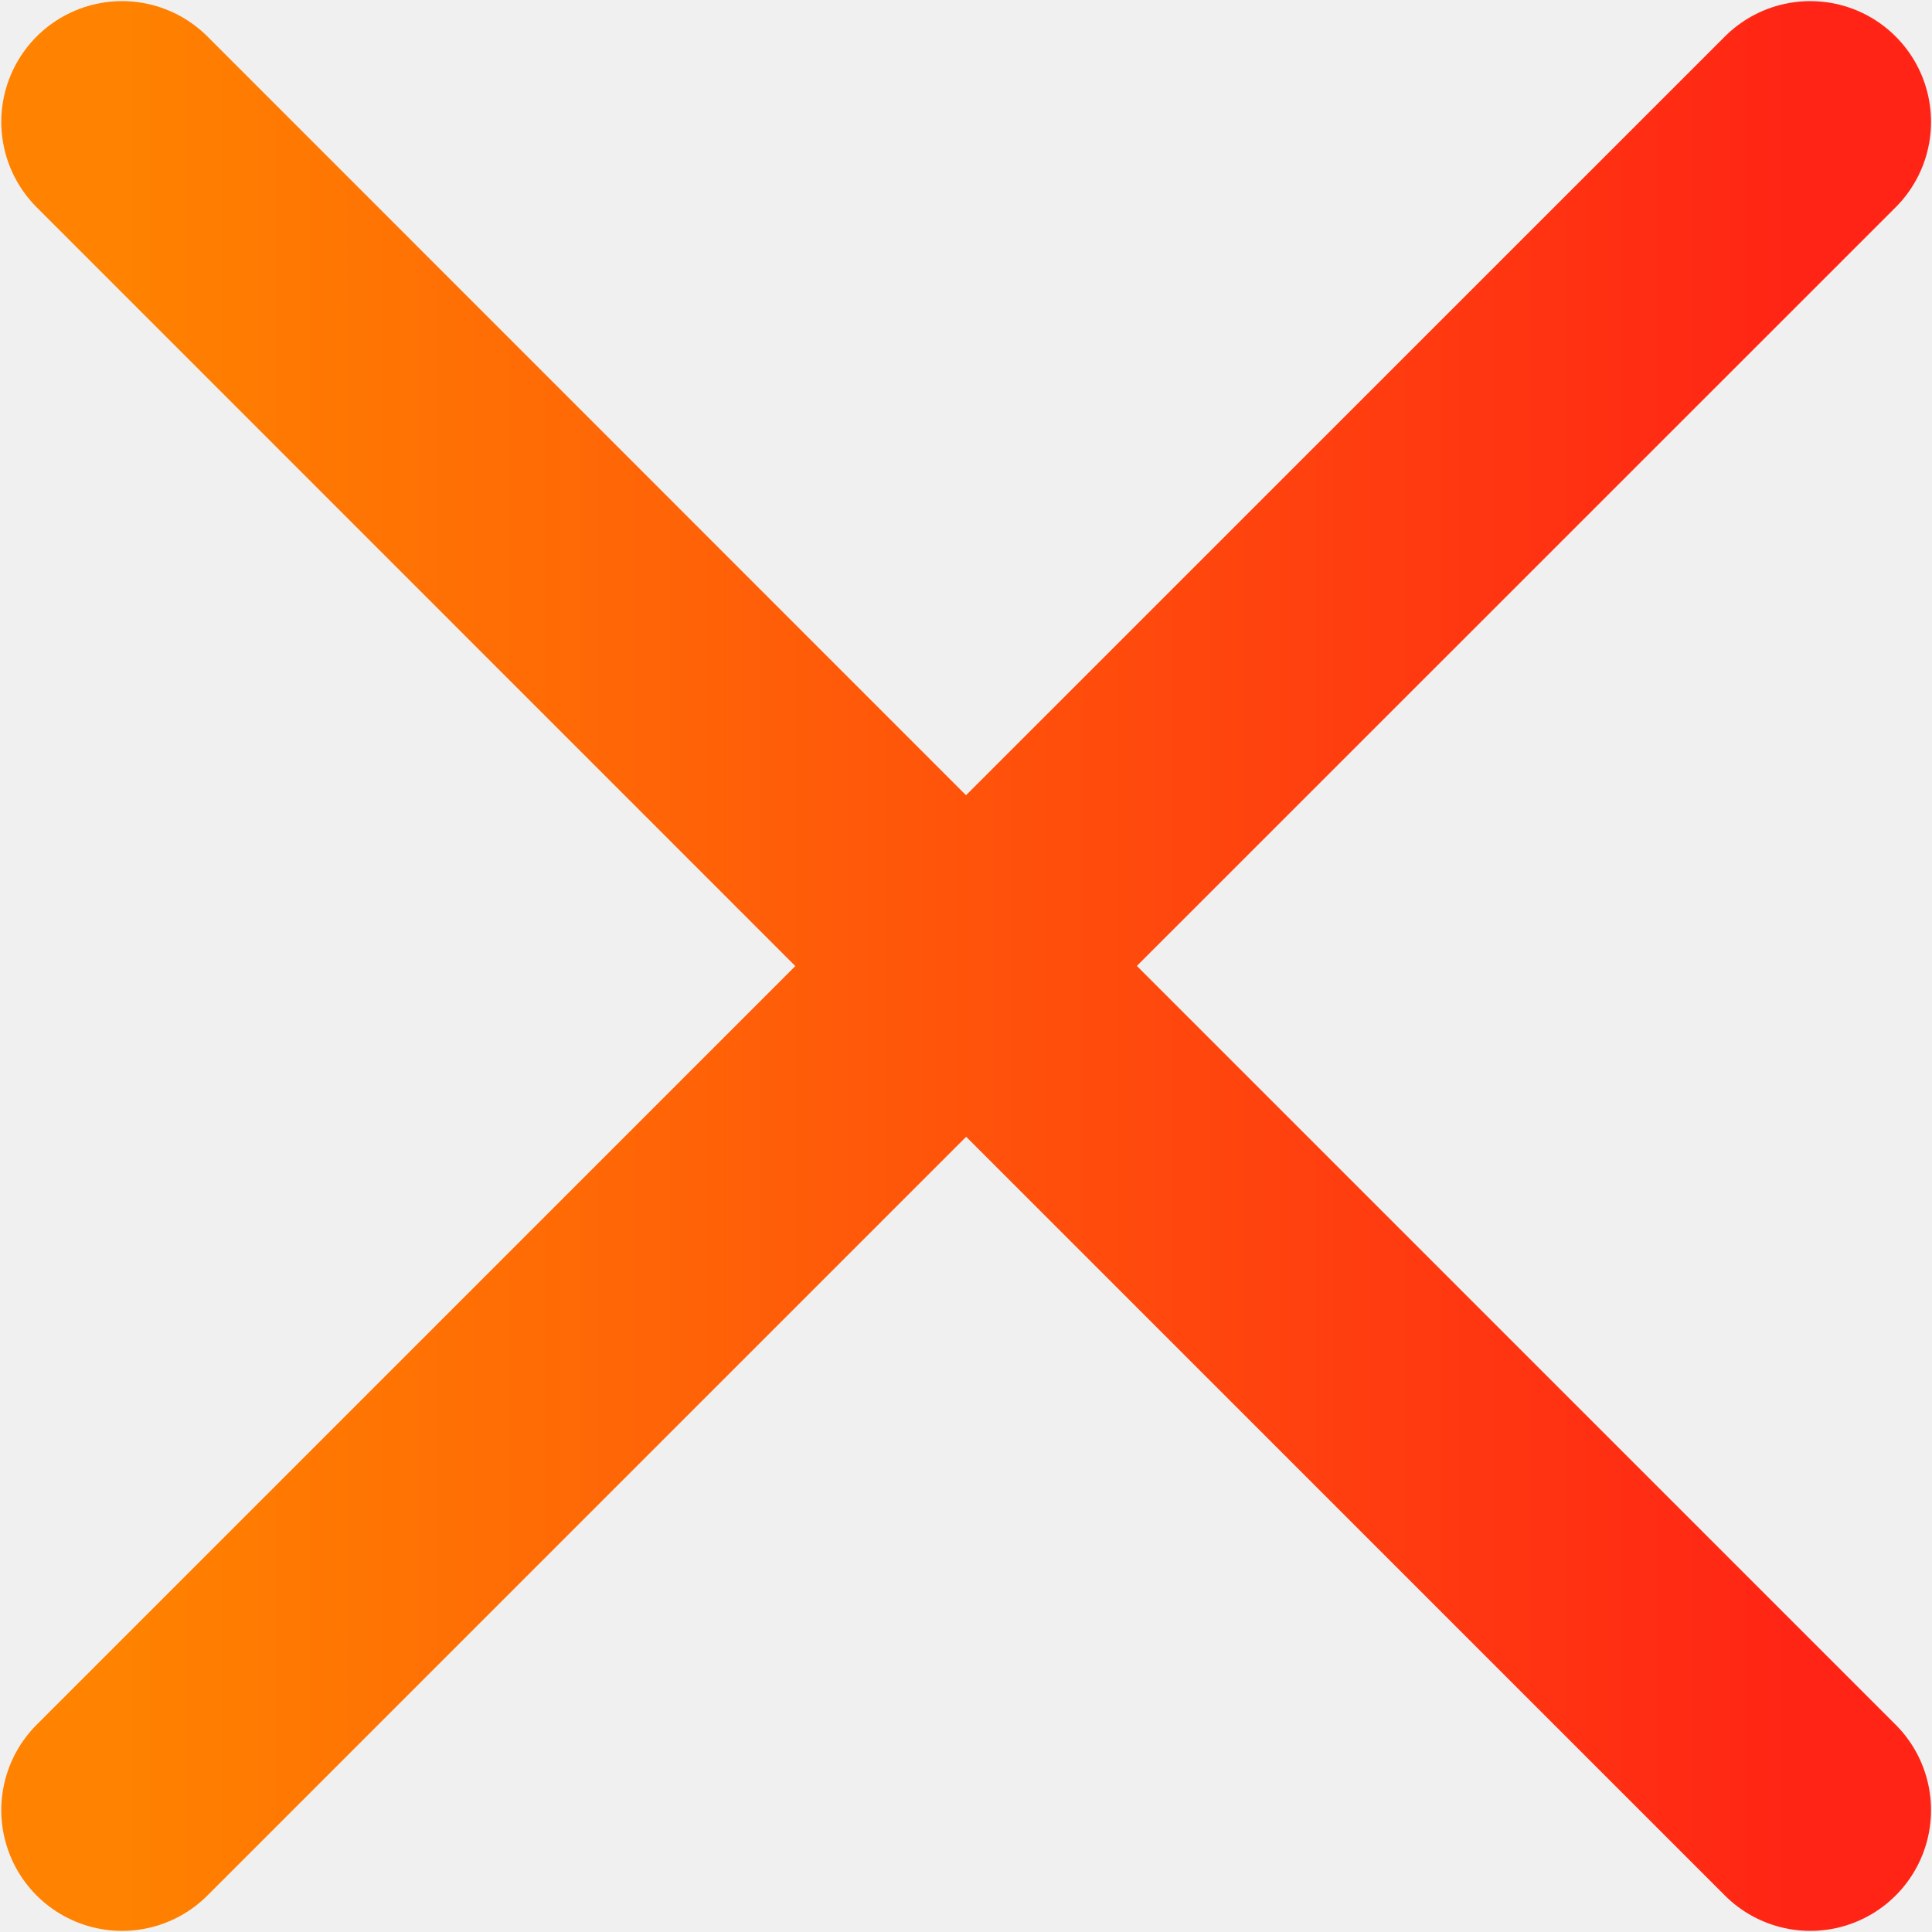
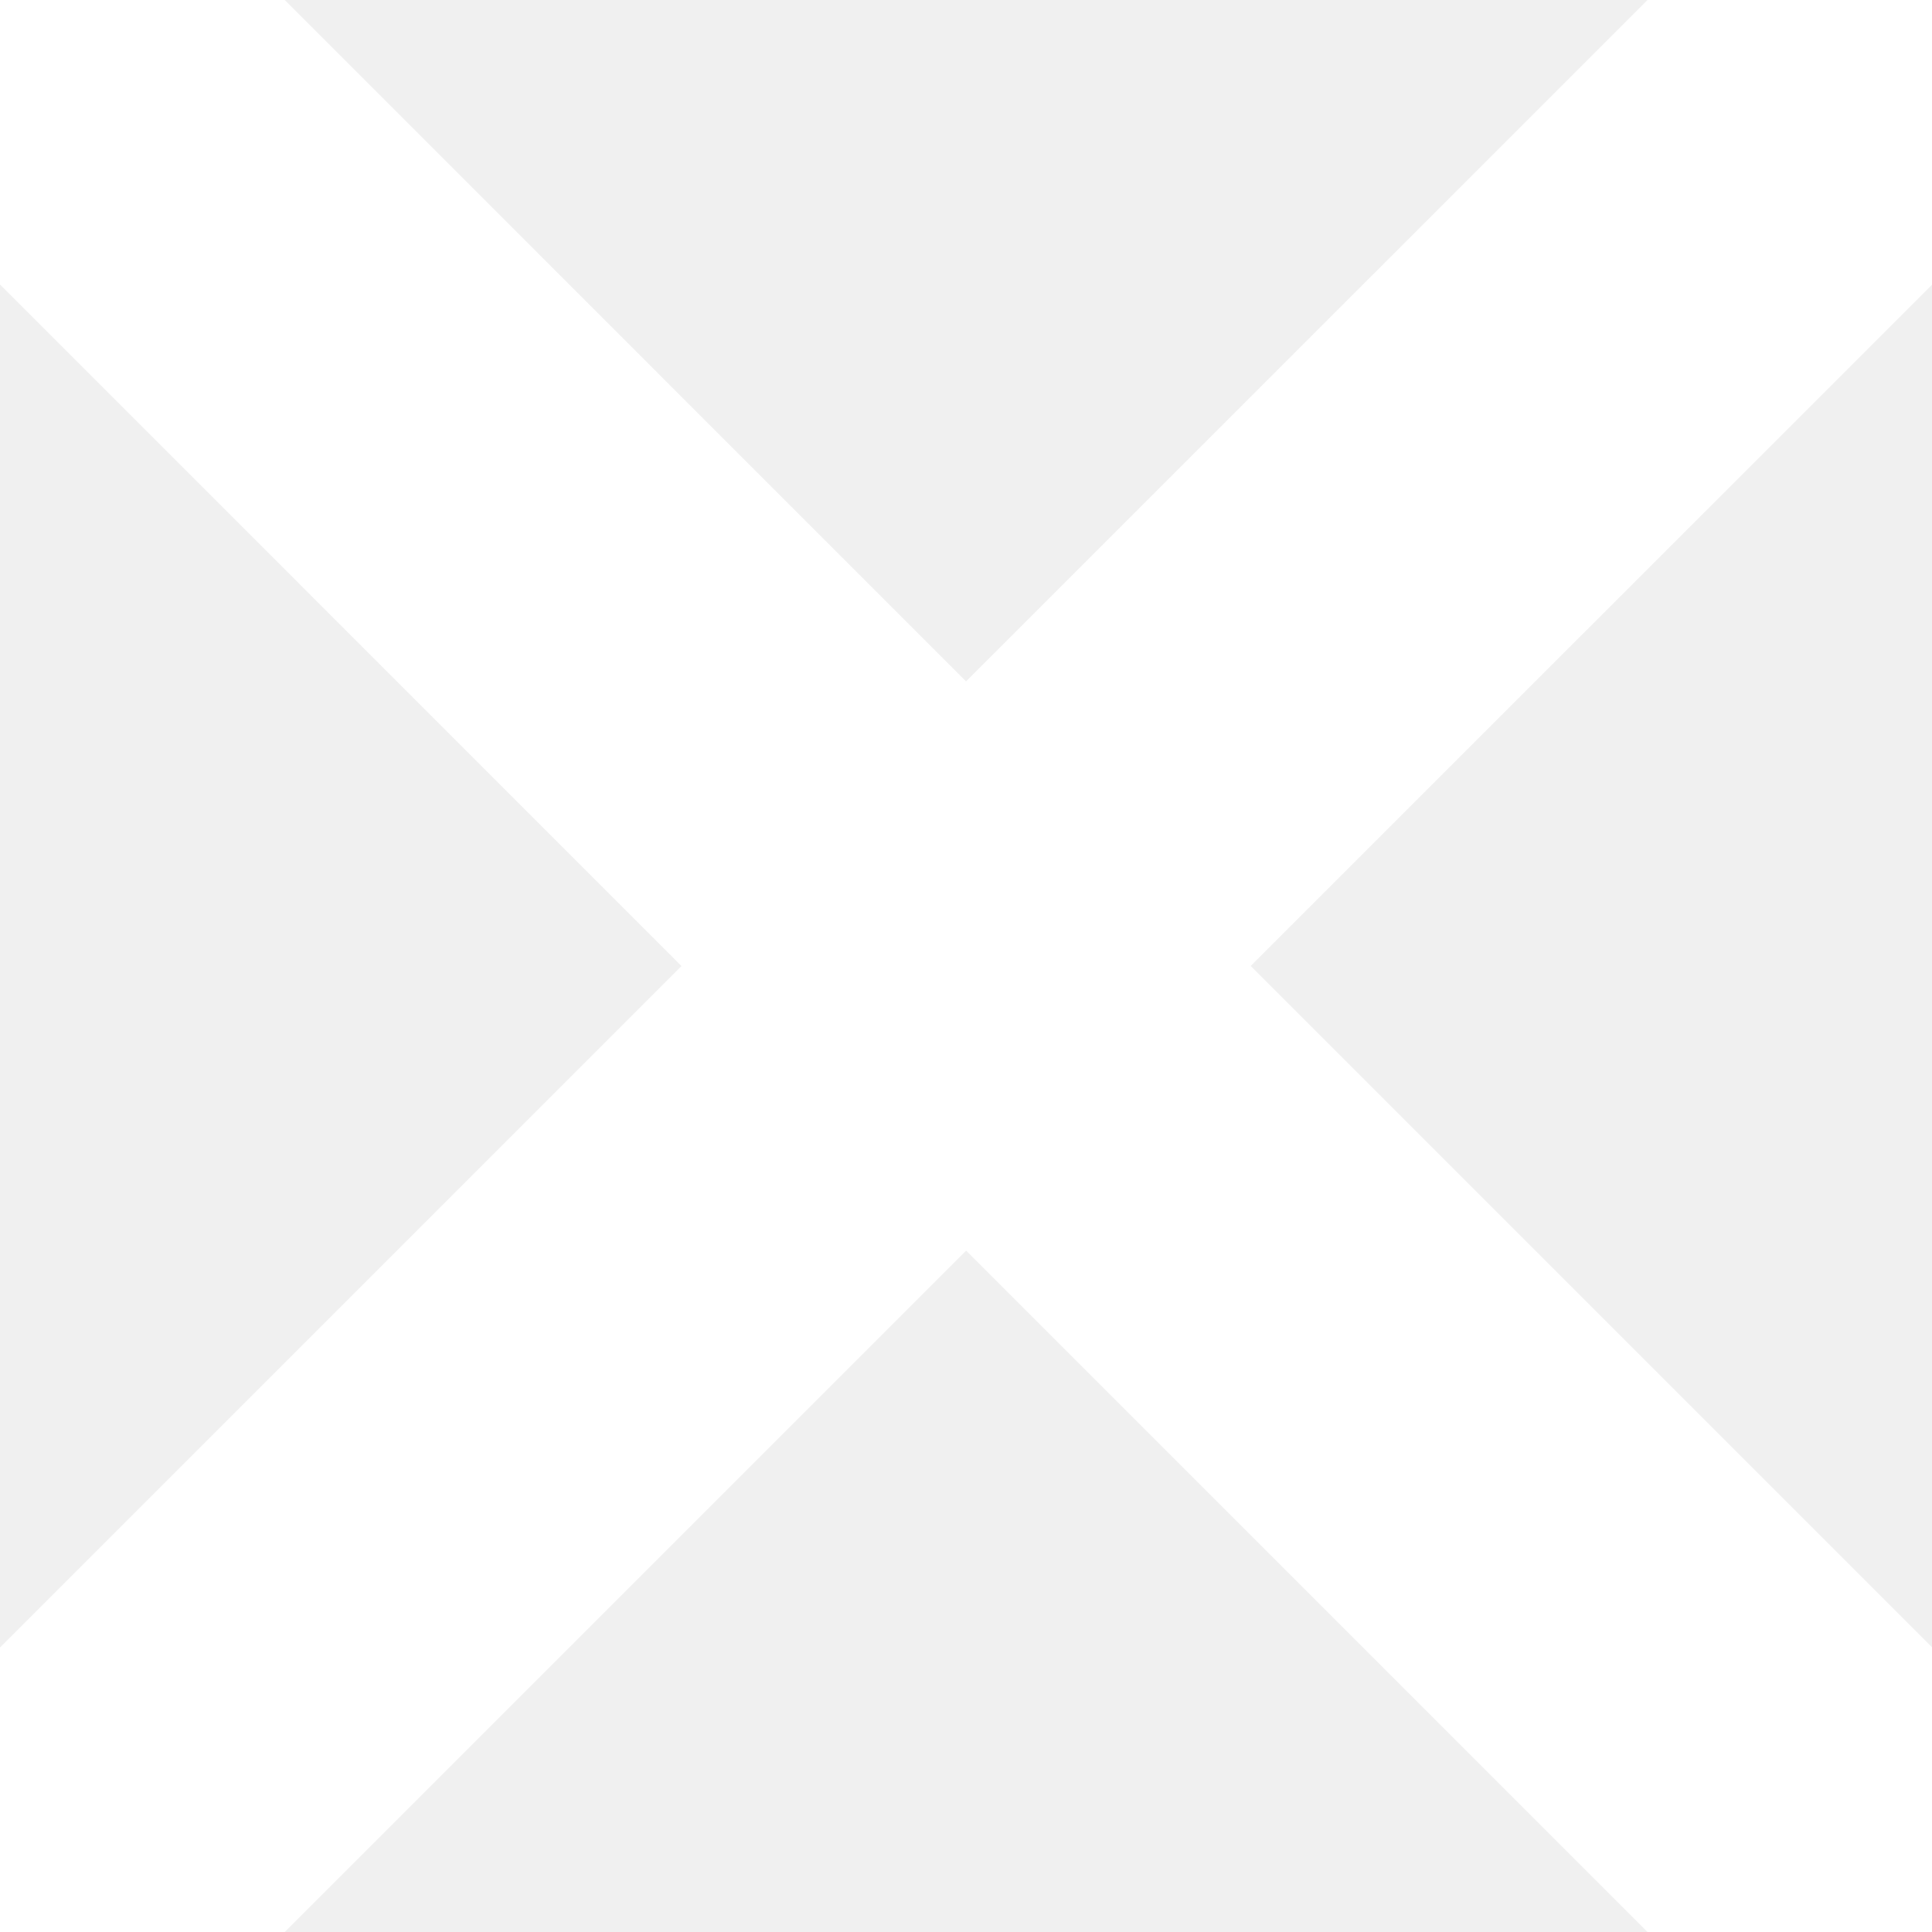
<svg xmlns="http://www.w3.org/2000/svg" width="12" height="12" viewBox="0 0 12 12" fill="none">
-   <path d="M0.758 11.243L6.001 6L11.244 11.243M11.244 0.757L6 6L0.758 0.757" stroke="url(#paint0_linear_573_1441)" stroke-width="1.5" stroke-linecap="round" stroke-linejoin="round" />
-   <defs>
-     <linearGradient id="paint0_linear_573_1441" x1="0.758" y1="6.15" x2="11.244" y2="6.15" gradientUnits="userSpaceOnUse">
-       <stop stop-color="#FF8200" />
-       <stop offset="1" stop-color="#FF2415" />
-     </linearGradient>
-   </defs>
+   <path d="M0.758 11.243L6.001 6L11.244 11.243M11.244 0.757L6 6L0.758 0.757" stroke="#FFFFFF" stroke-width="2.5" stroke-linecap="round" stroke-linejoin="round" />
</svg>
